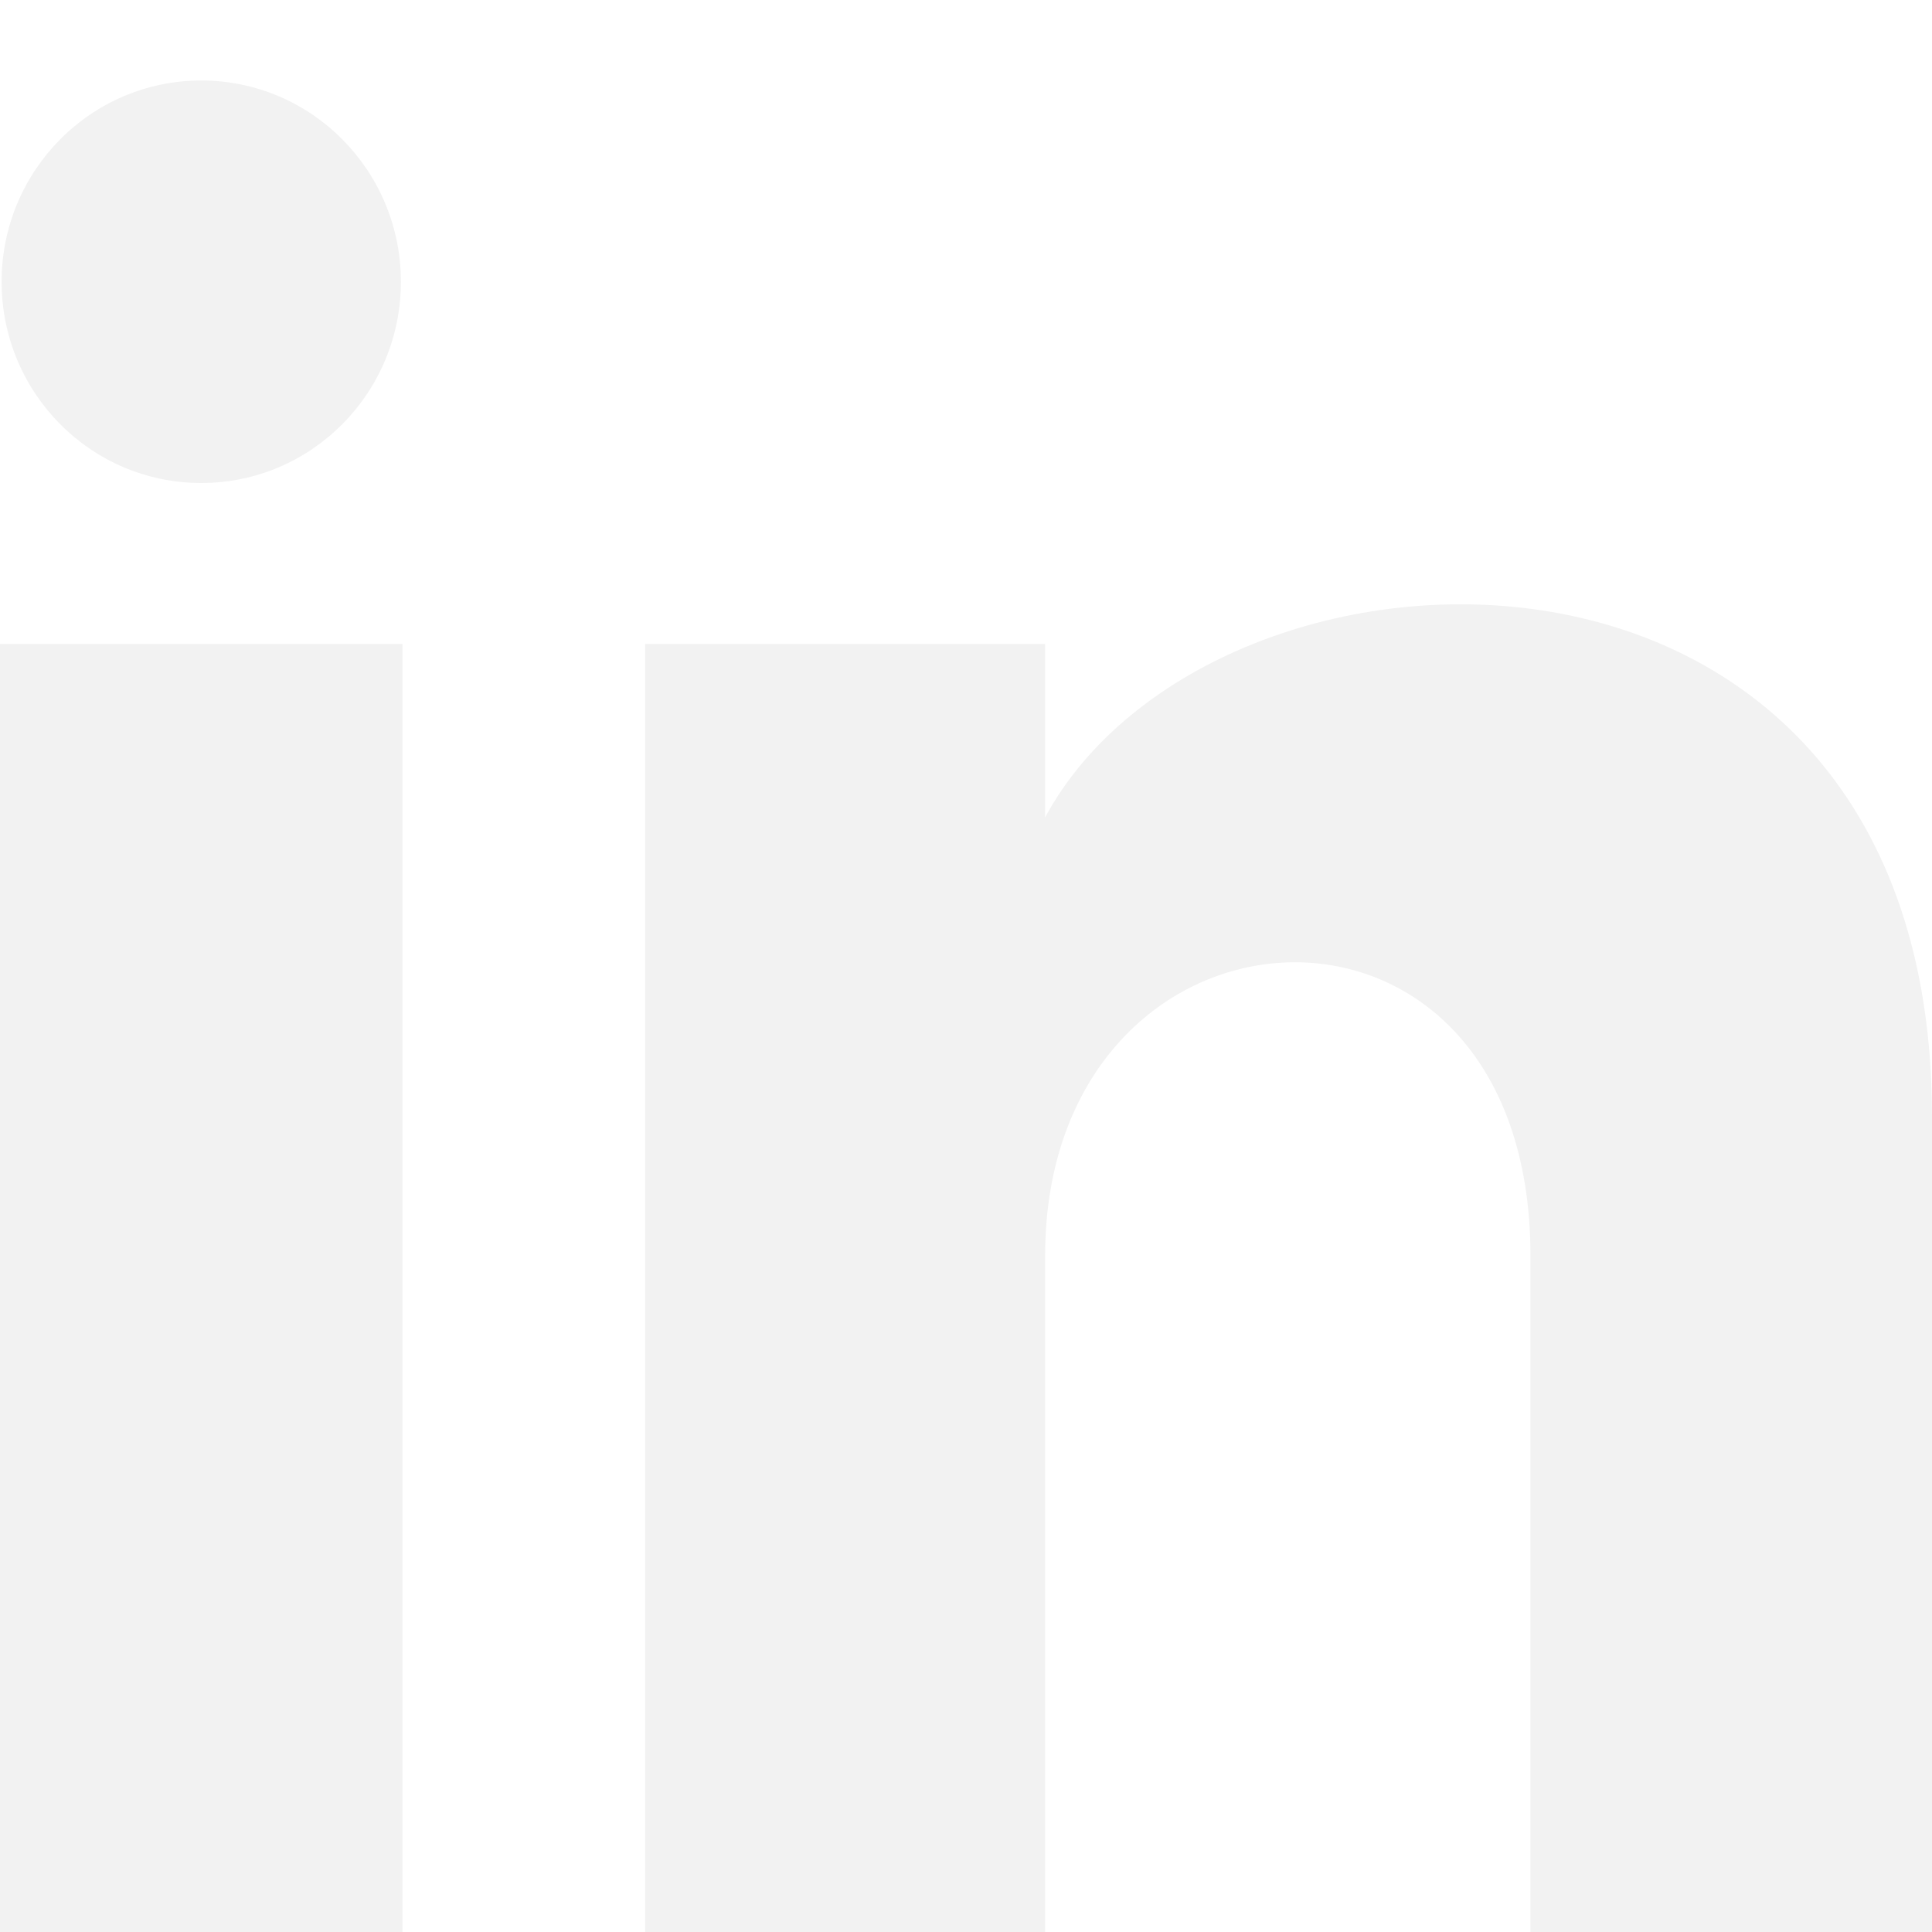
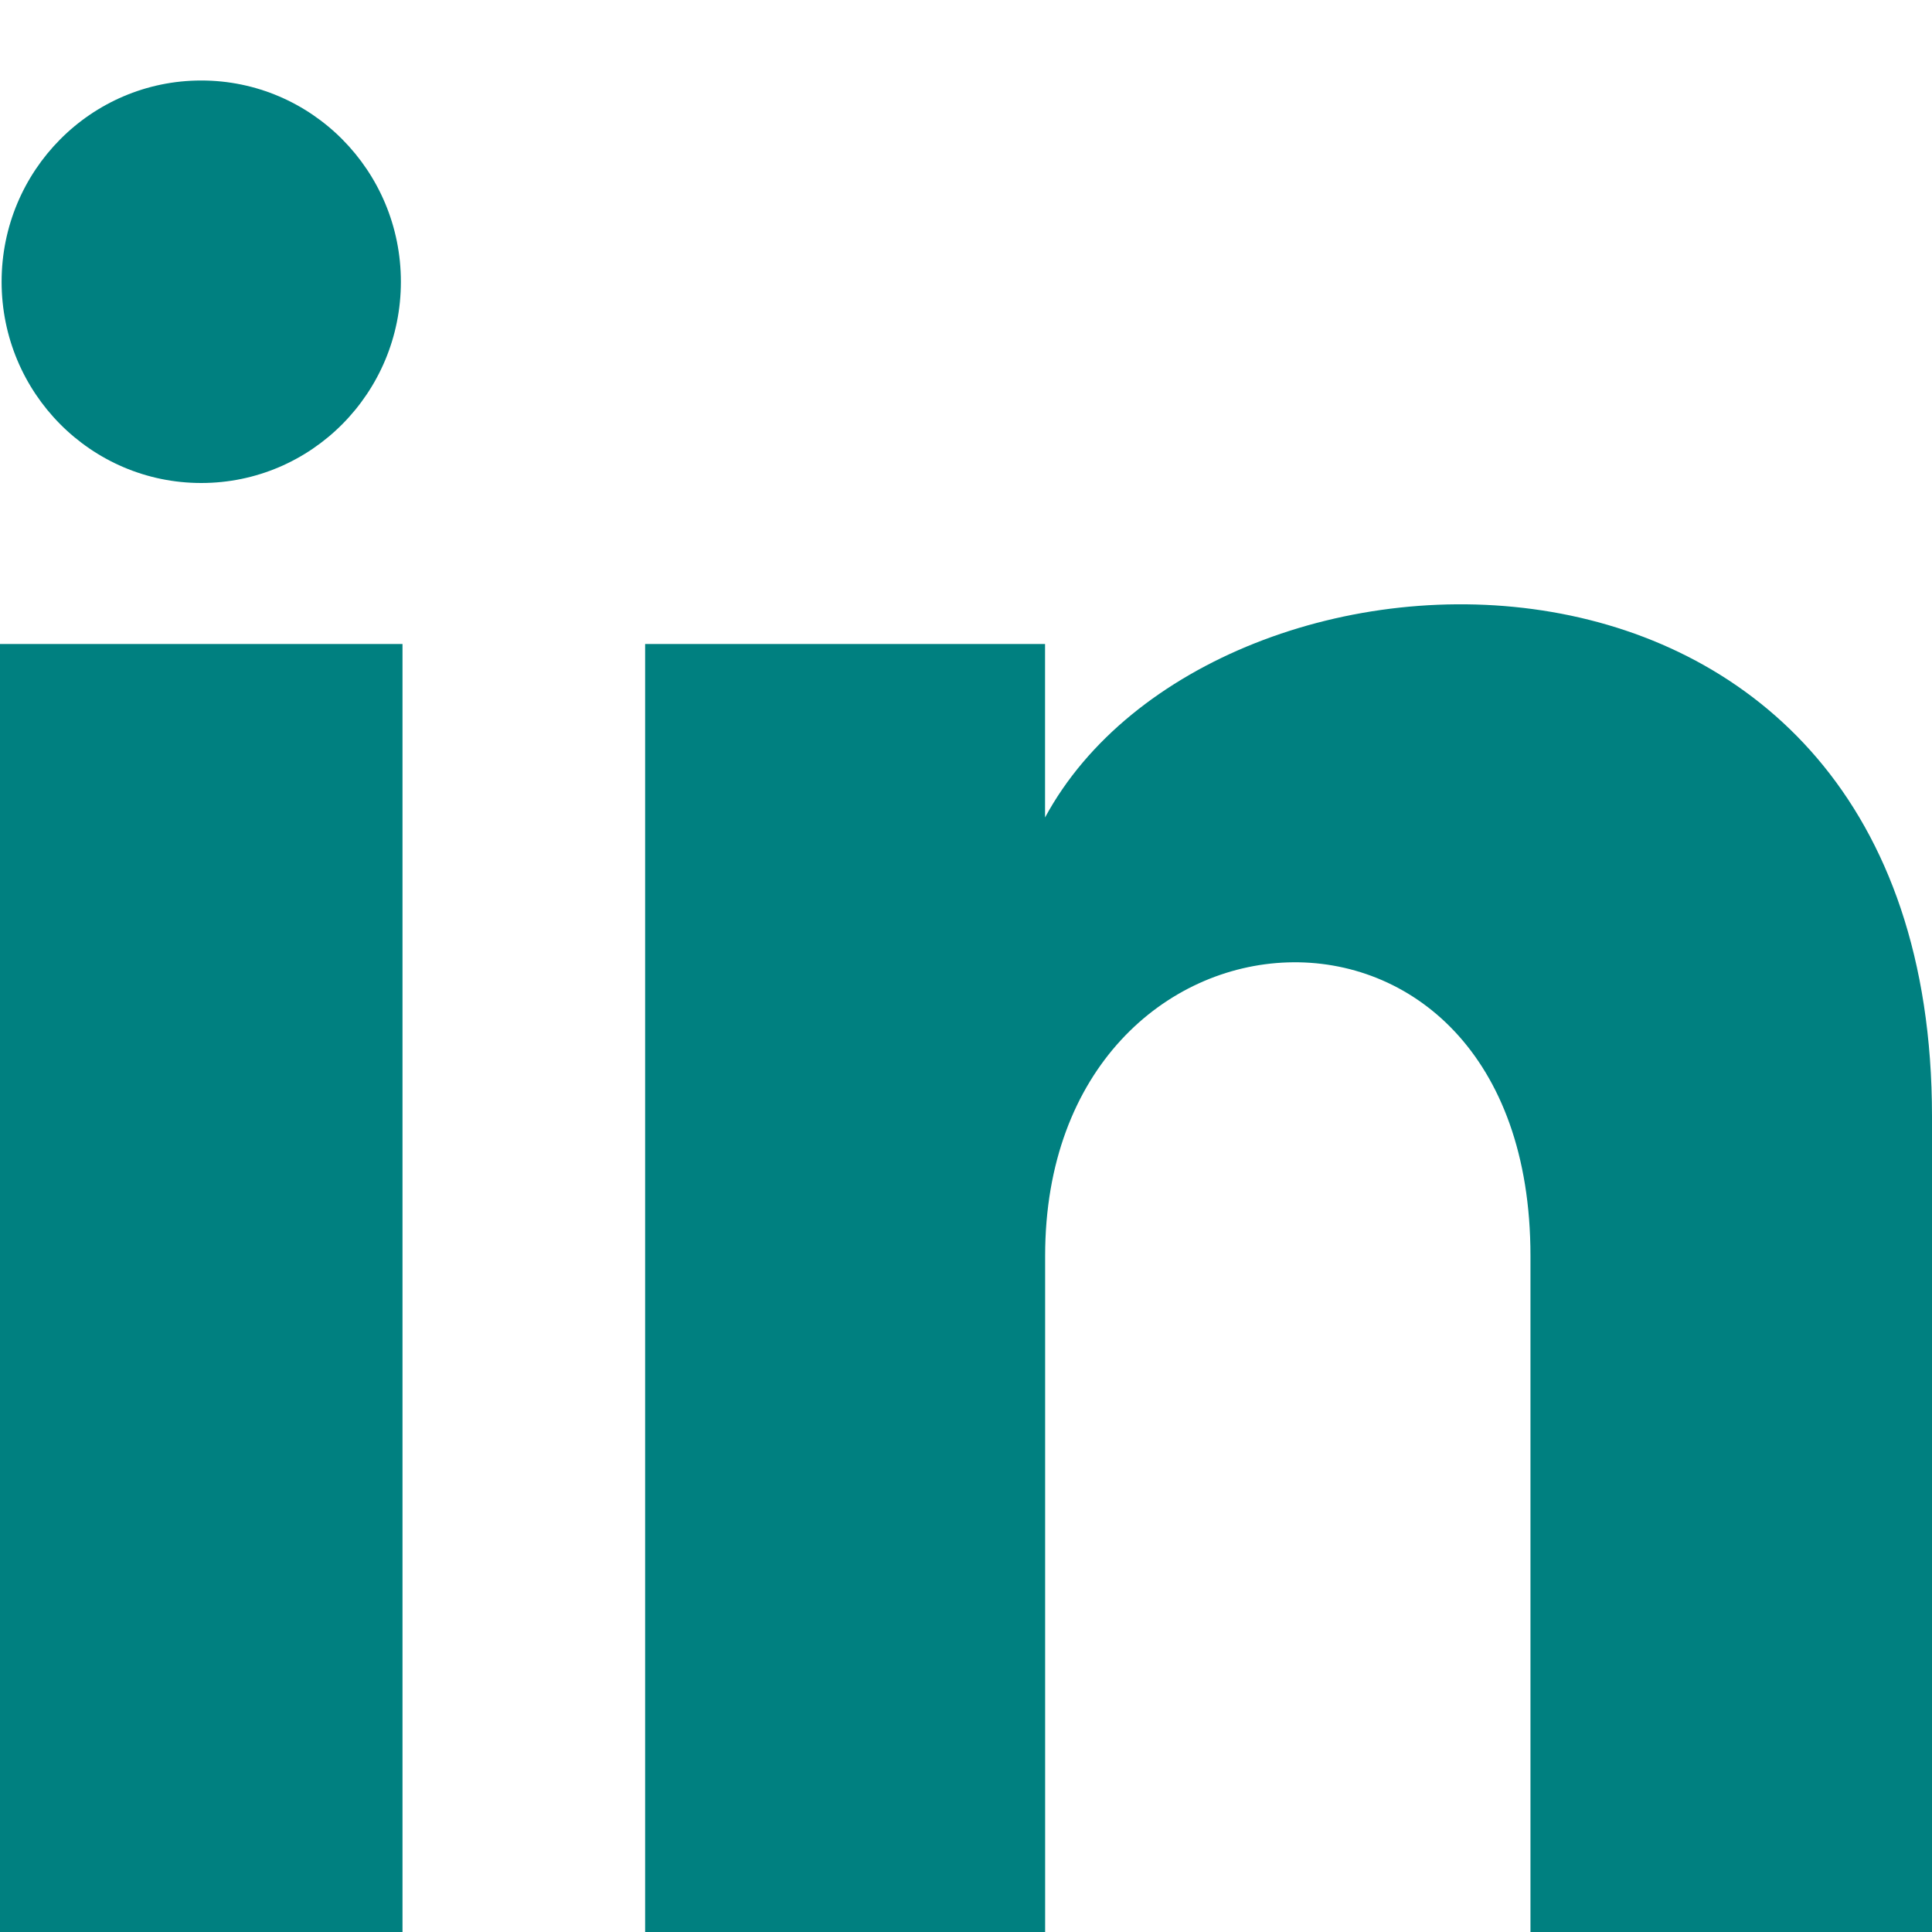
<svg xmlns="http://www.w3.org/2000/svg" width="24" height="24" viewBox="0 0 24 24">
-   <path fill="#f2f2f2" d="M4.98 3.5c0 1.381-1.11 2.5-2.48 2.5s-2.48-1.119-2.48-2.5c0-1.38 1.11-2.5 2.48-2.5s2.48 1.12 2.48 2.5zm.02 4.5h-5v16h5v-16zm7.982 0h-4.968v16h4.969v-8.399c0-4.67 6.029-5.052 6.029 0v8.399h4.988v-10.131c0-7.88-8.922-7.593-11.018-3.714v-2.155z" />
+   <path fill="#008080" d="M4.98 3.5c0 1.381-1.11 2.5-2.48 2.5s-2.48-1.119-2.48-2.5c0-1.38 1.11-2.5 2.48-2.5s2.48 1.12 2.48 2.5zm.02 4.5h-5v16h5v-16zm7.982 0h-4.968v16h4.969v-8.399c0-4.67 6.029-5.052 6.029 0v8.399h4.988v-10.131c0-7.88-8.922-7.593-11.018-3.714v-2.155z" />
</svg>
